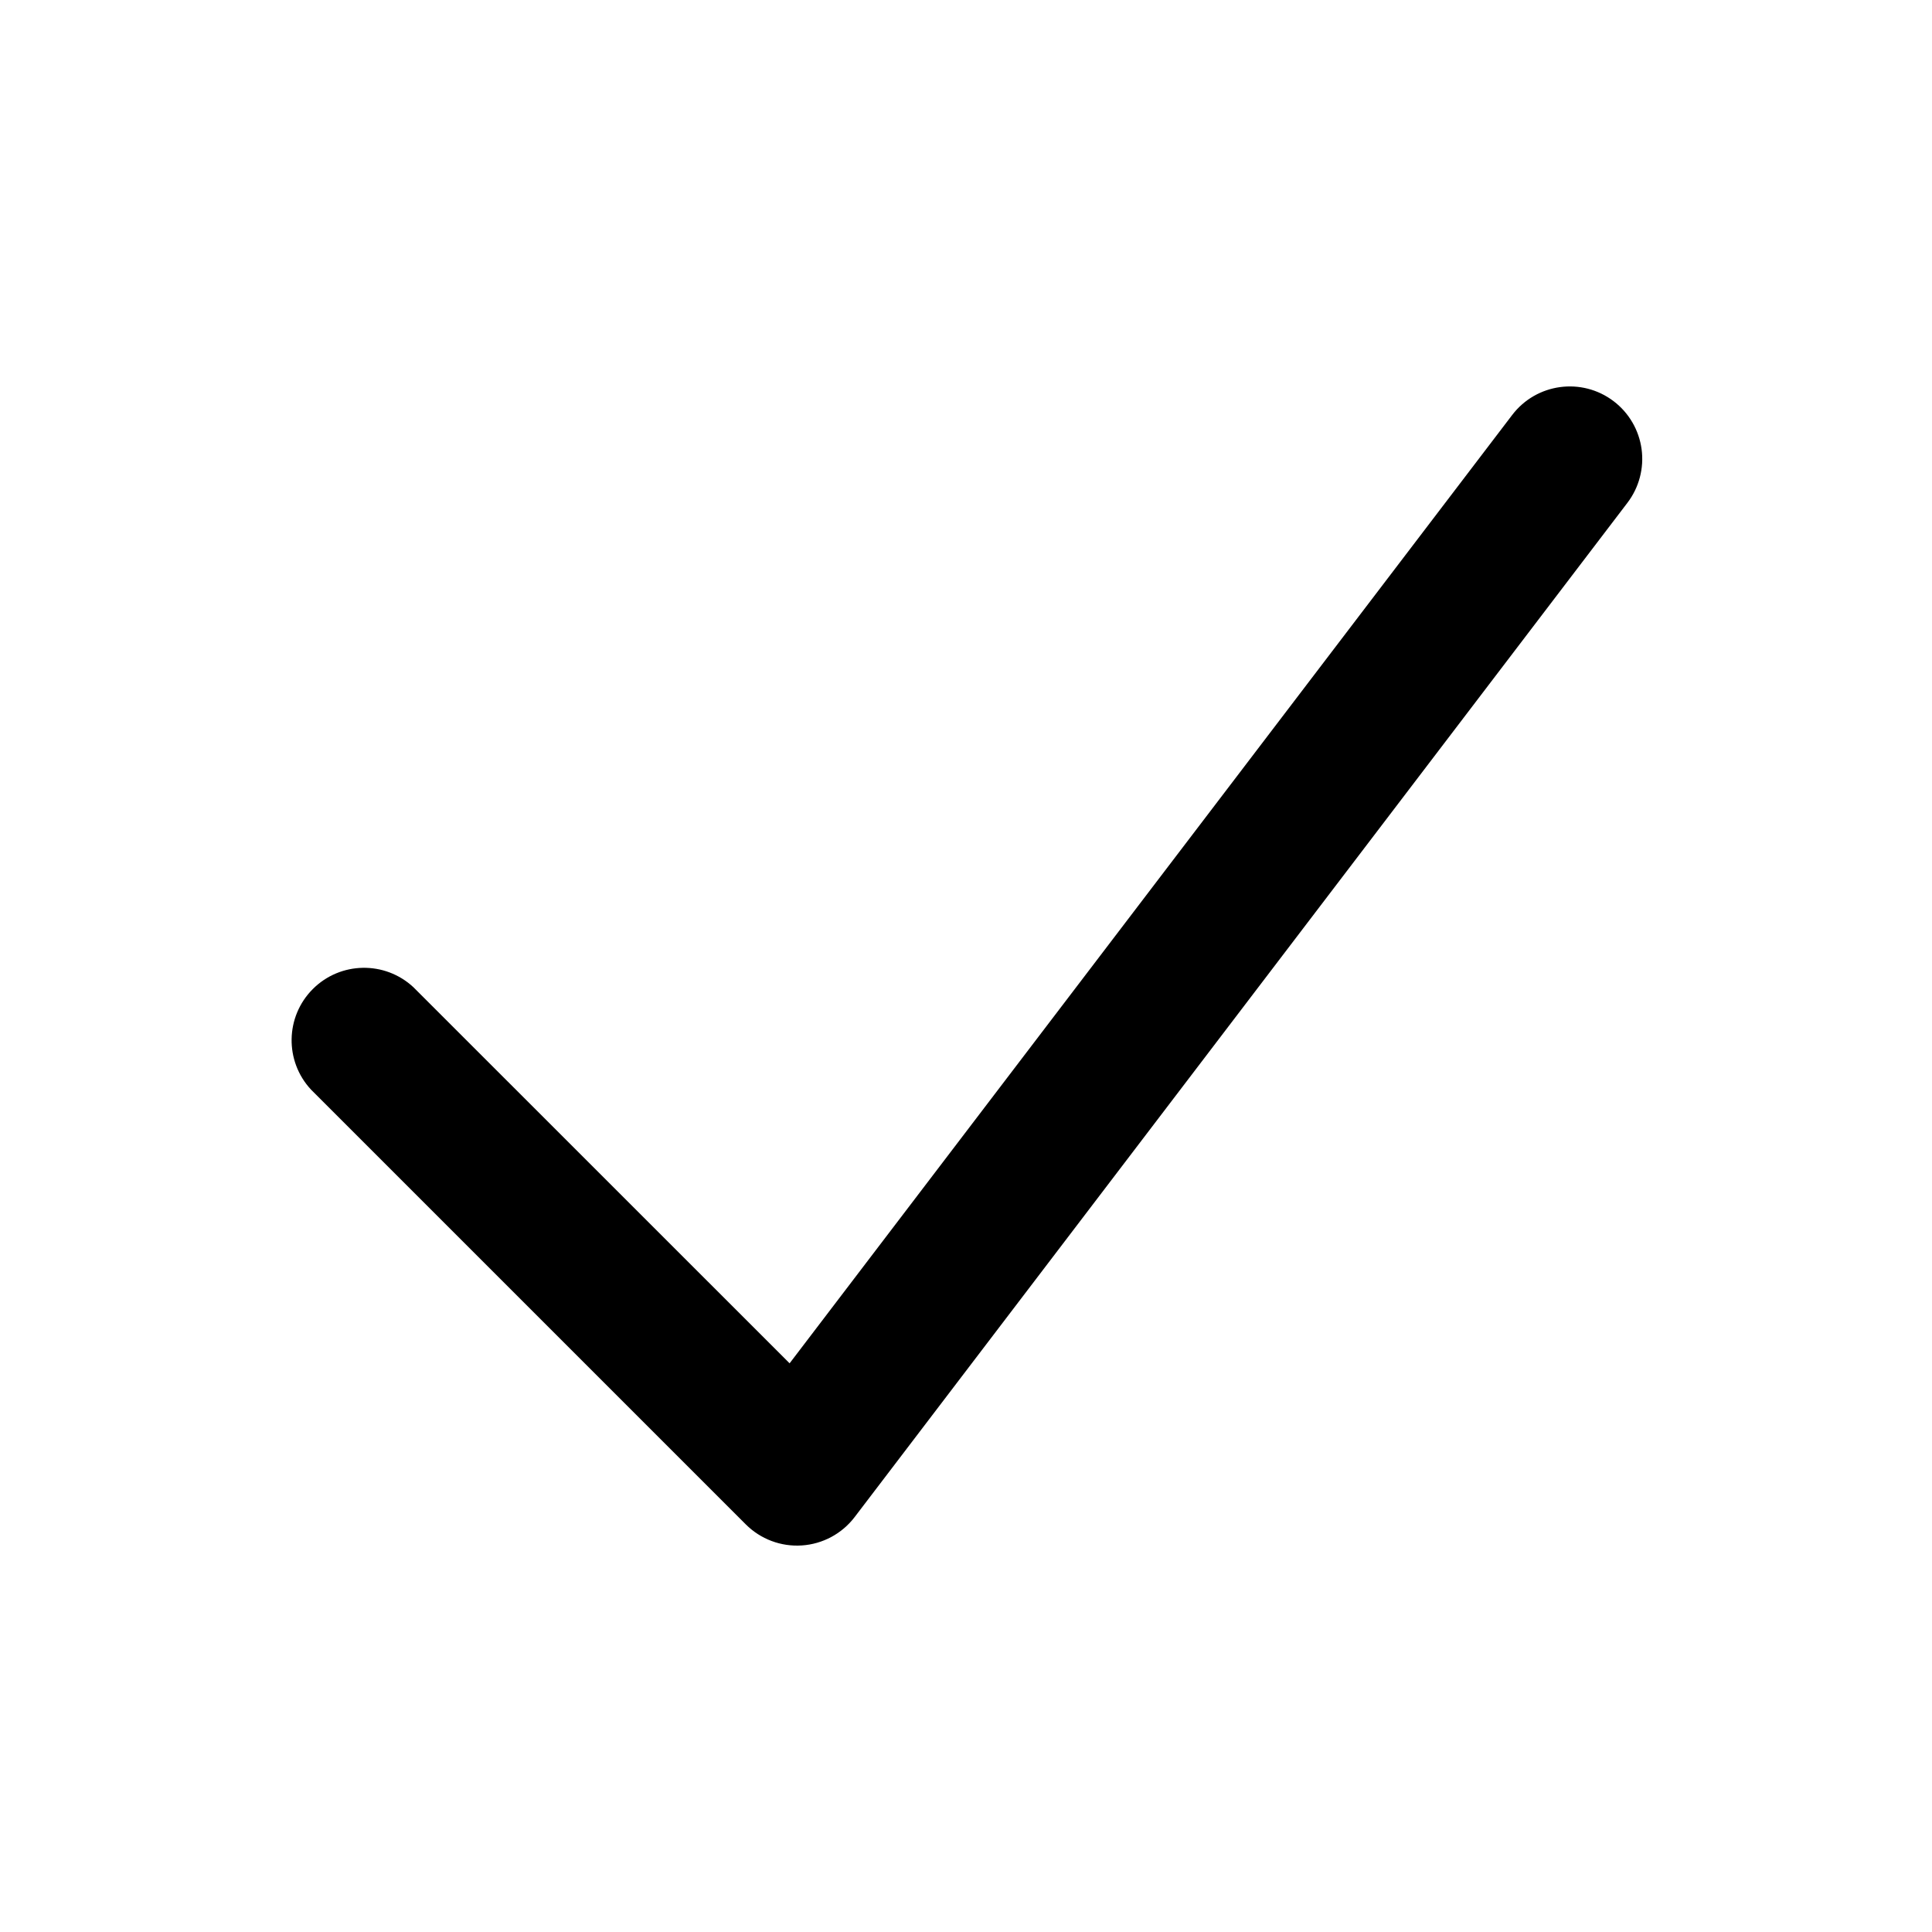
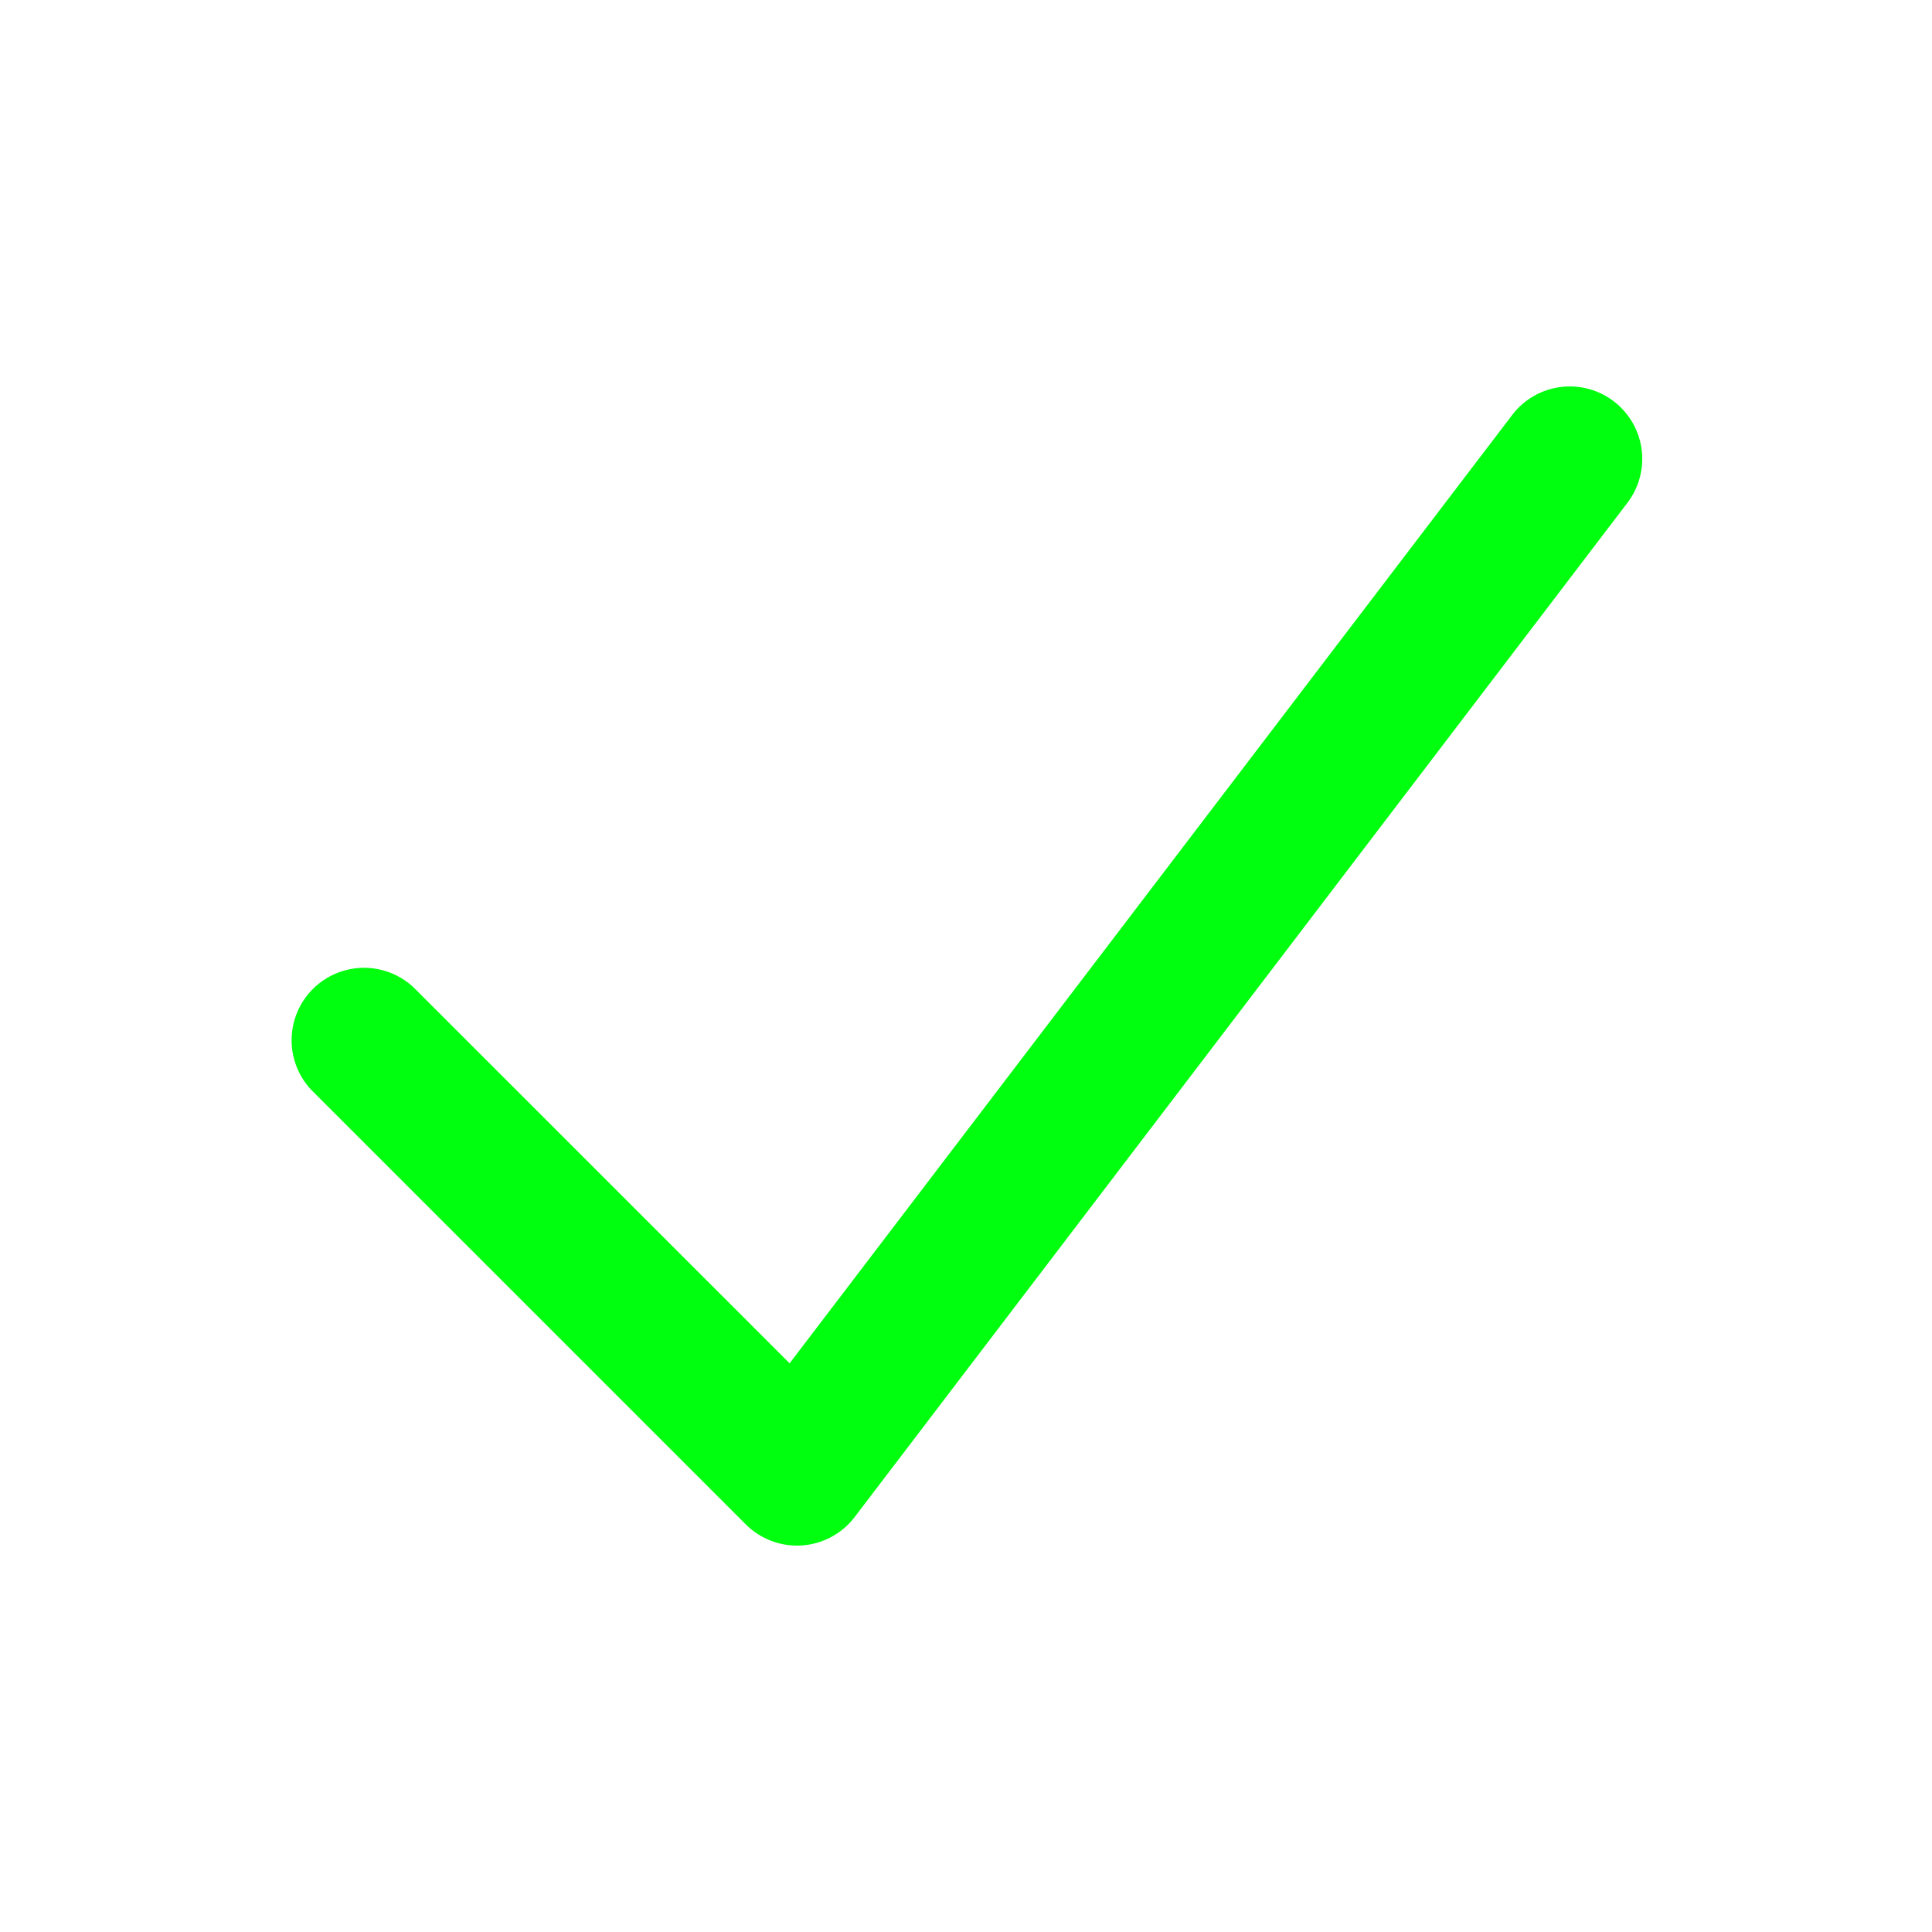
- <svg xmlns="http://www.w3.org/2000/svg" viewBox="0 0 20 20" fill="currentColor" aria-hidden="true">
-   <path fill-rule="evenodd" d="M16.704 4.153a.75.75 0 01.143 1.052l-8 10.5a.75.75 0 01-1.127.075l-4.5-4.5a.75.75 0 011.06-1.06l3.894 3.893 7.48-9.817a.75.75 0 011.05-.143z" clip-rule="evenodd" />
+ <svg xmlns="http://www.w3.org/2000/svg" viewBox="0 0 20 20" aria-hidden="true">
+   <path style="fill:rgb(0,255,15);" d="M16.704 4.153a.75.75 0 01.143 1.052l-8 10.5a.75.75 0 01-1.127.075l-4.5-4.5a.75.75 0 011.06-1.06l3.894 3.893 7.48-9.817a.75.75 0 011.05-.143z" clip-rule="evenodd" />
</svg>
